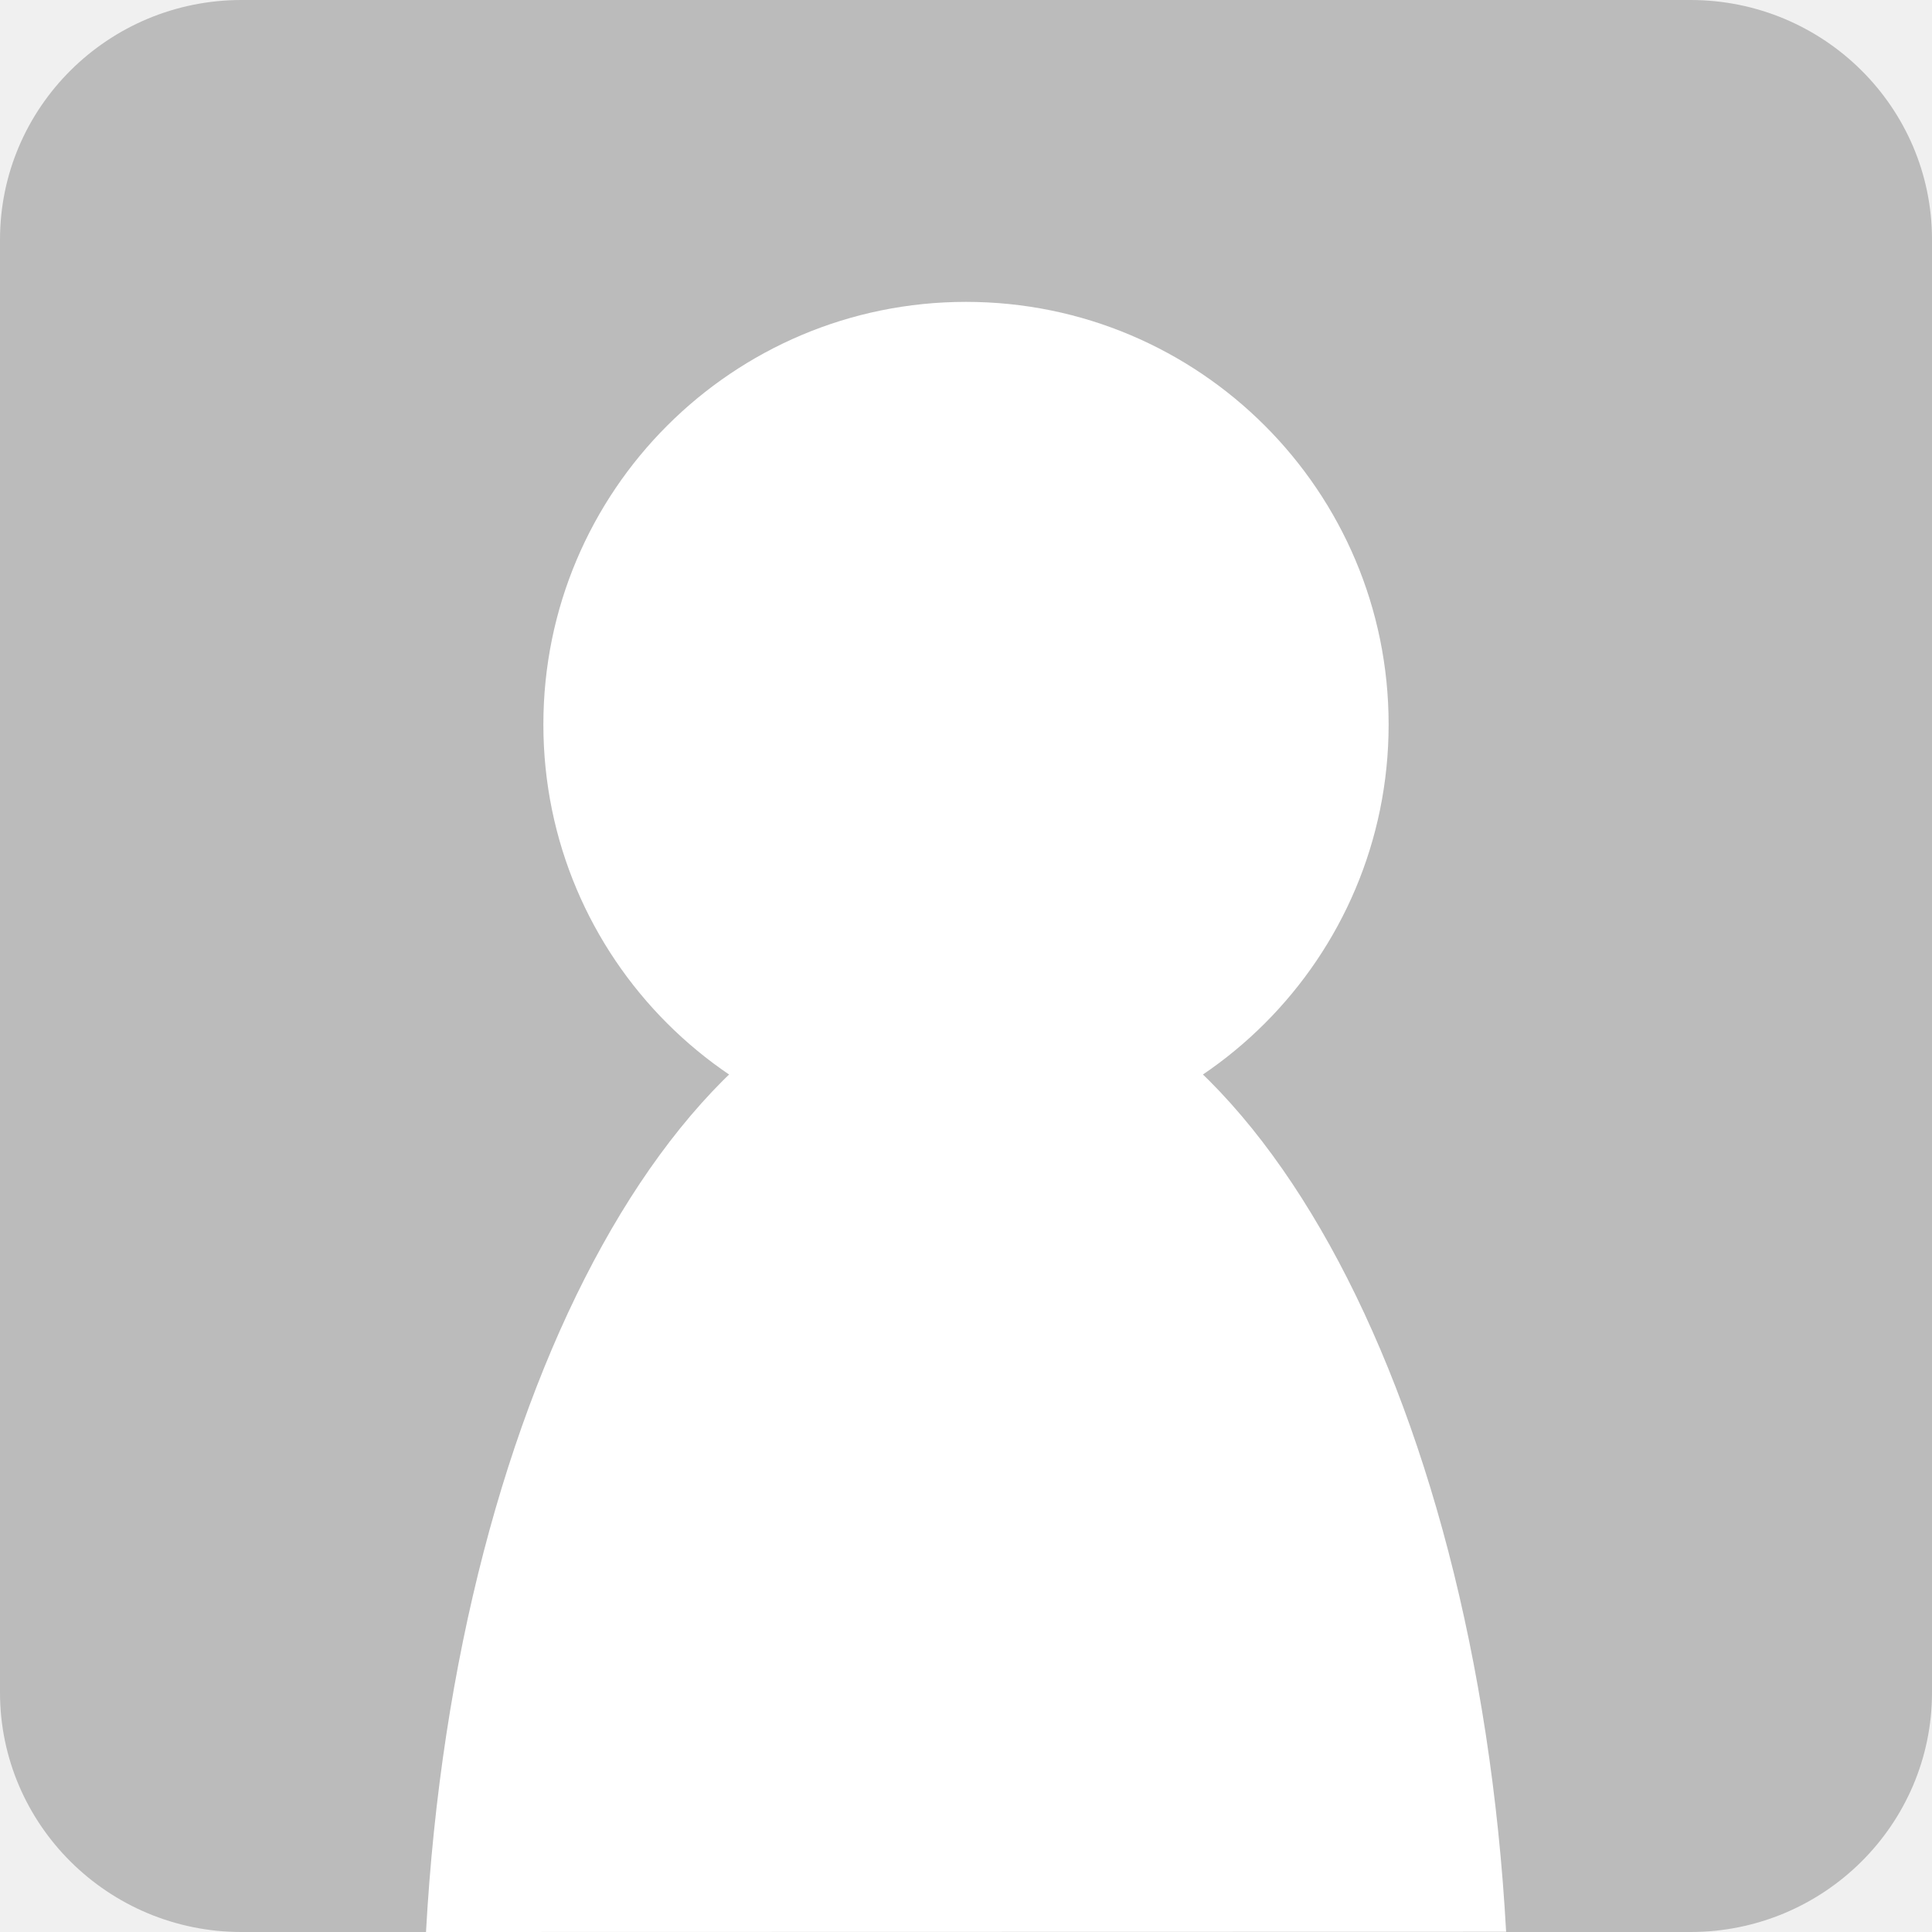
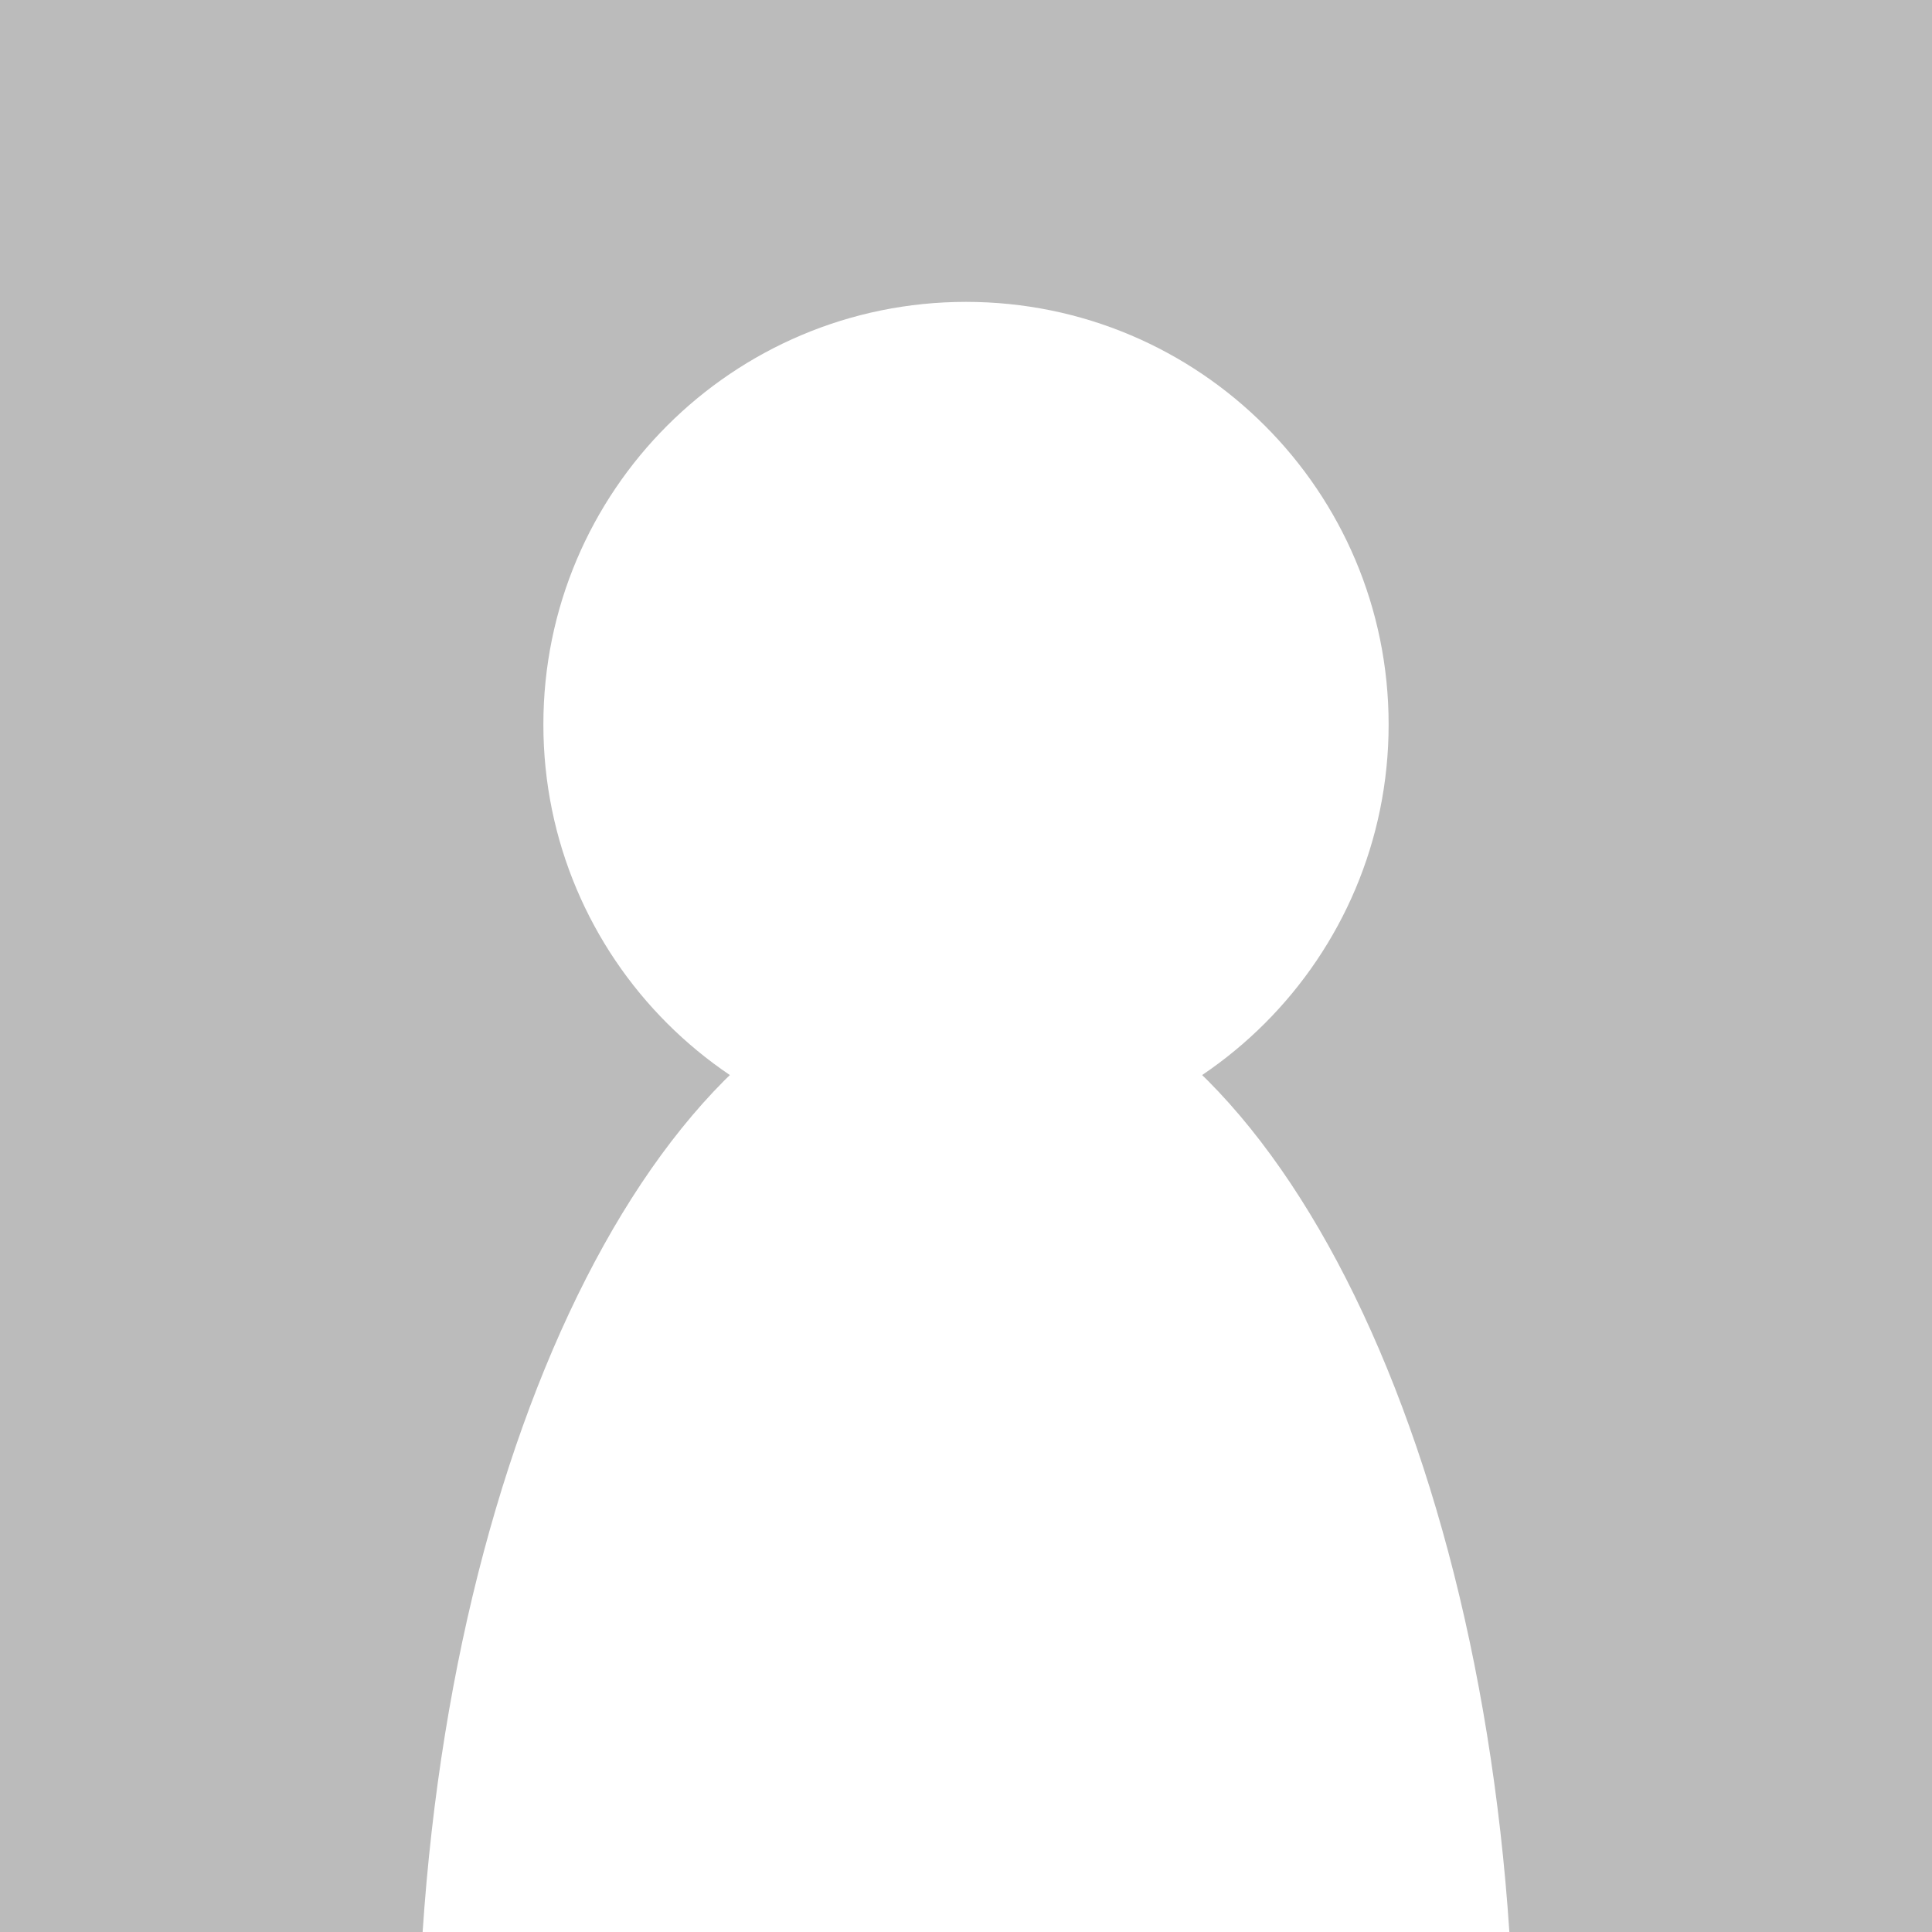
- <svg xmlns="http://www.w3.org/2000/svg" version="1.1" id="Ebene_1" x="0px" y="0px" width="16px" height="16px" viewBox="0 0 16 16" enable-background="new 0 0 16 16" xml:space="preserve">
-   <path fill="#BBBBBB" d="M16,14.016C16,15.111,15.104,16,14,16H2c-1.104,0-2-0.889-2-1.984V1.985C0,0.889,0.896,0,2,0h12  c1.104,0,2,0.889,2,1.984V14.016z" />
-   <path fill="#FFFFFF" d="M3.528,16C3.776,11.499,5.684,8,8,8c2.316,0,4.225,3.499,4.473,7.998" />
-   <circle fill="#FFFFFF" cx="8" cy="6" r="3.5" />
+ <svg xmlns="http://www.w3.org/2000/svg" version="1.1" id="Ebene_1" x="0px" y="0px" width="16px" height="16px" viewBox="0 0 16 16" style="enable-background:new 0 0 16 16;" xml:space="preserve">
+   <rect style="fill:#BBBBBB;" width="16" height="16" />
+   <path style="fill:#FFFFFF;" d="M3.5,16C3.8,11.5,5.7,8,8,8c2.3,0,4.2,3.5,4.5,8" />
+   <circle style="fill:#FFFFFF;" cx="8" cy="6" r="3.5" />
</svg>
